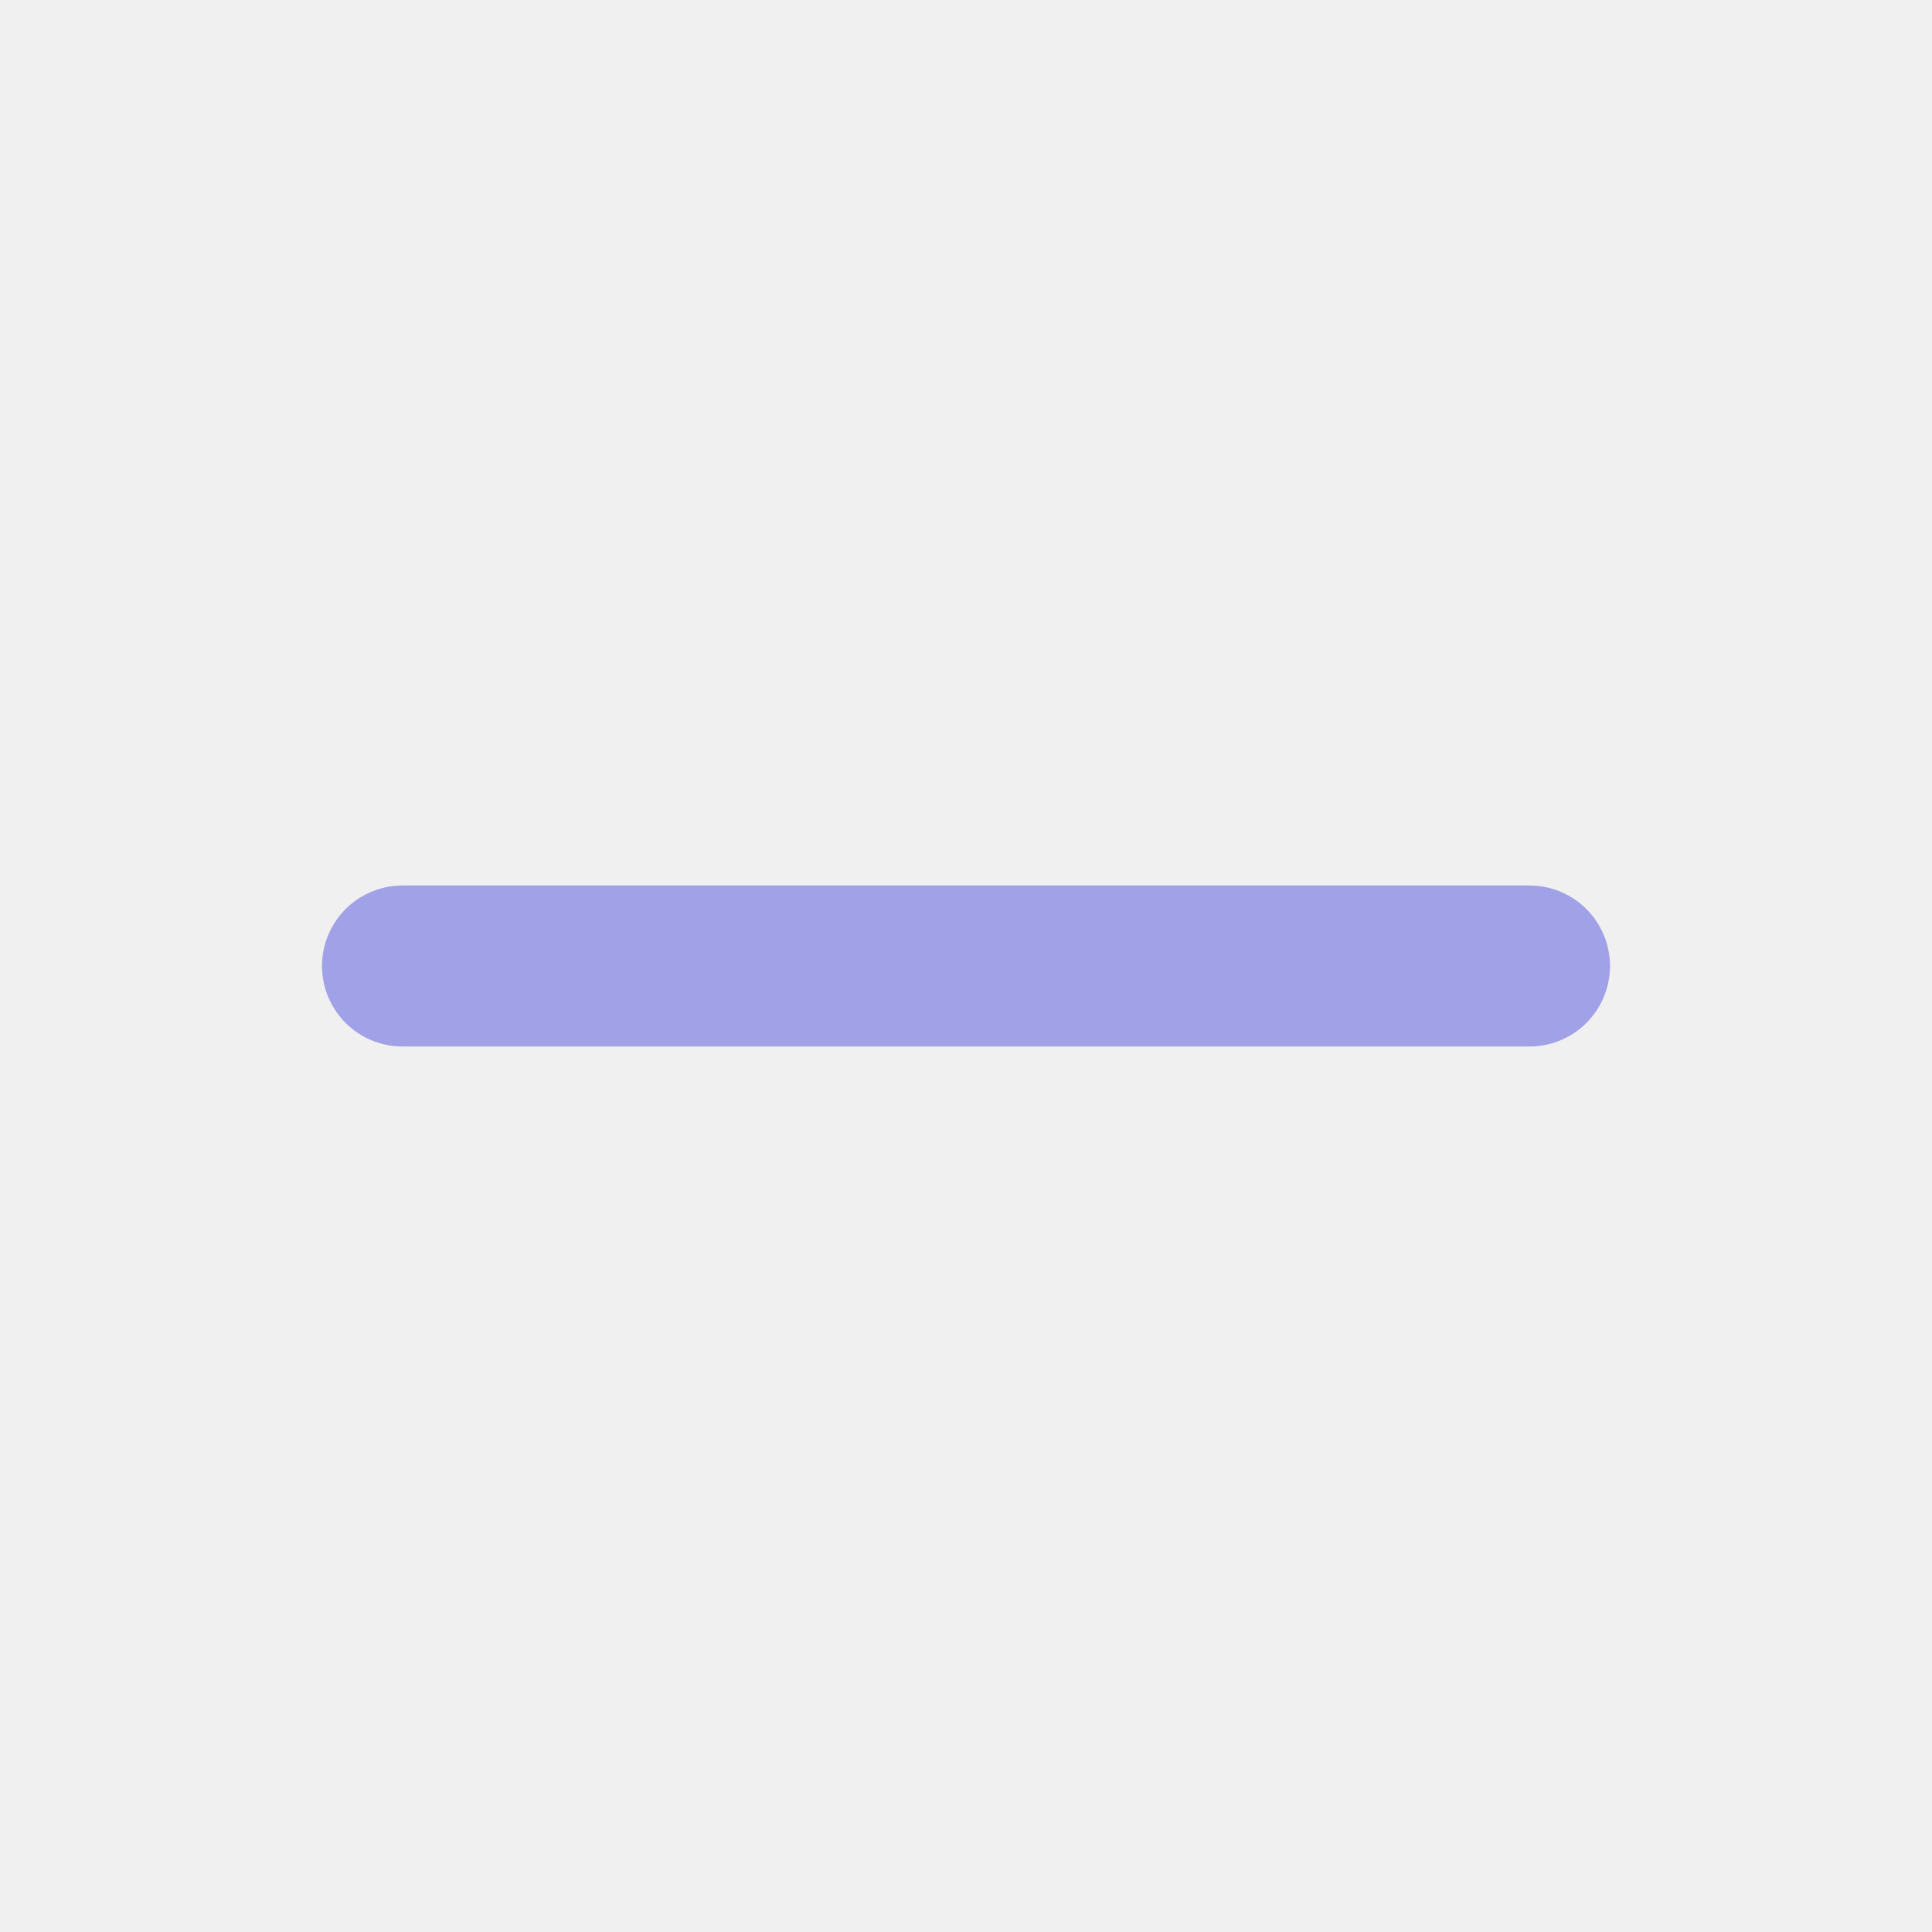
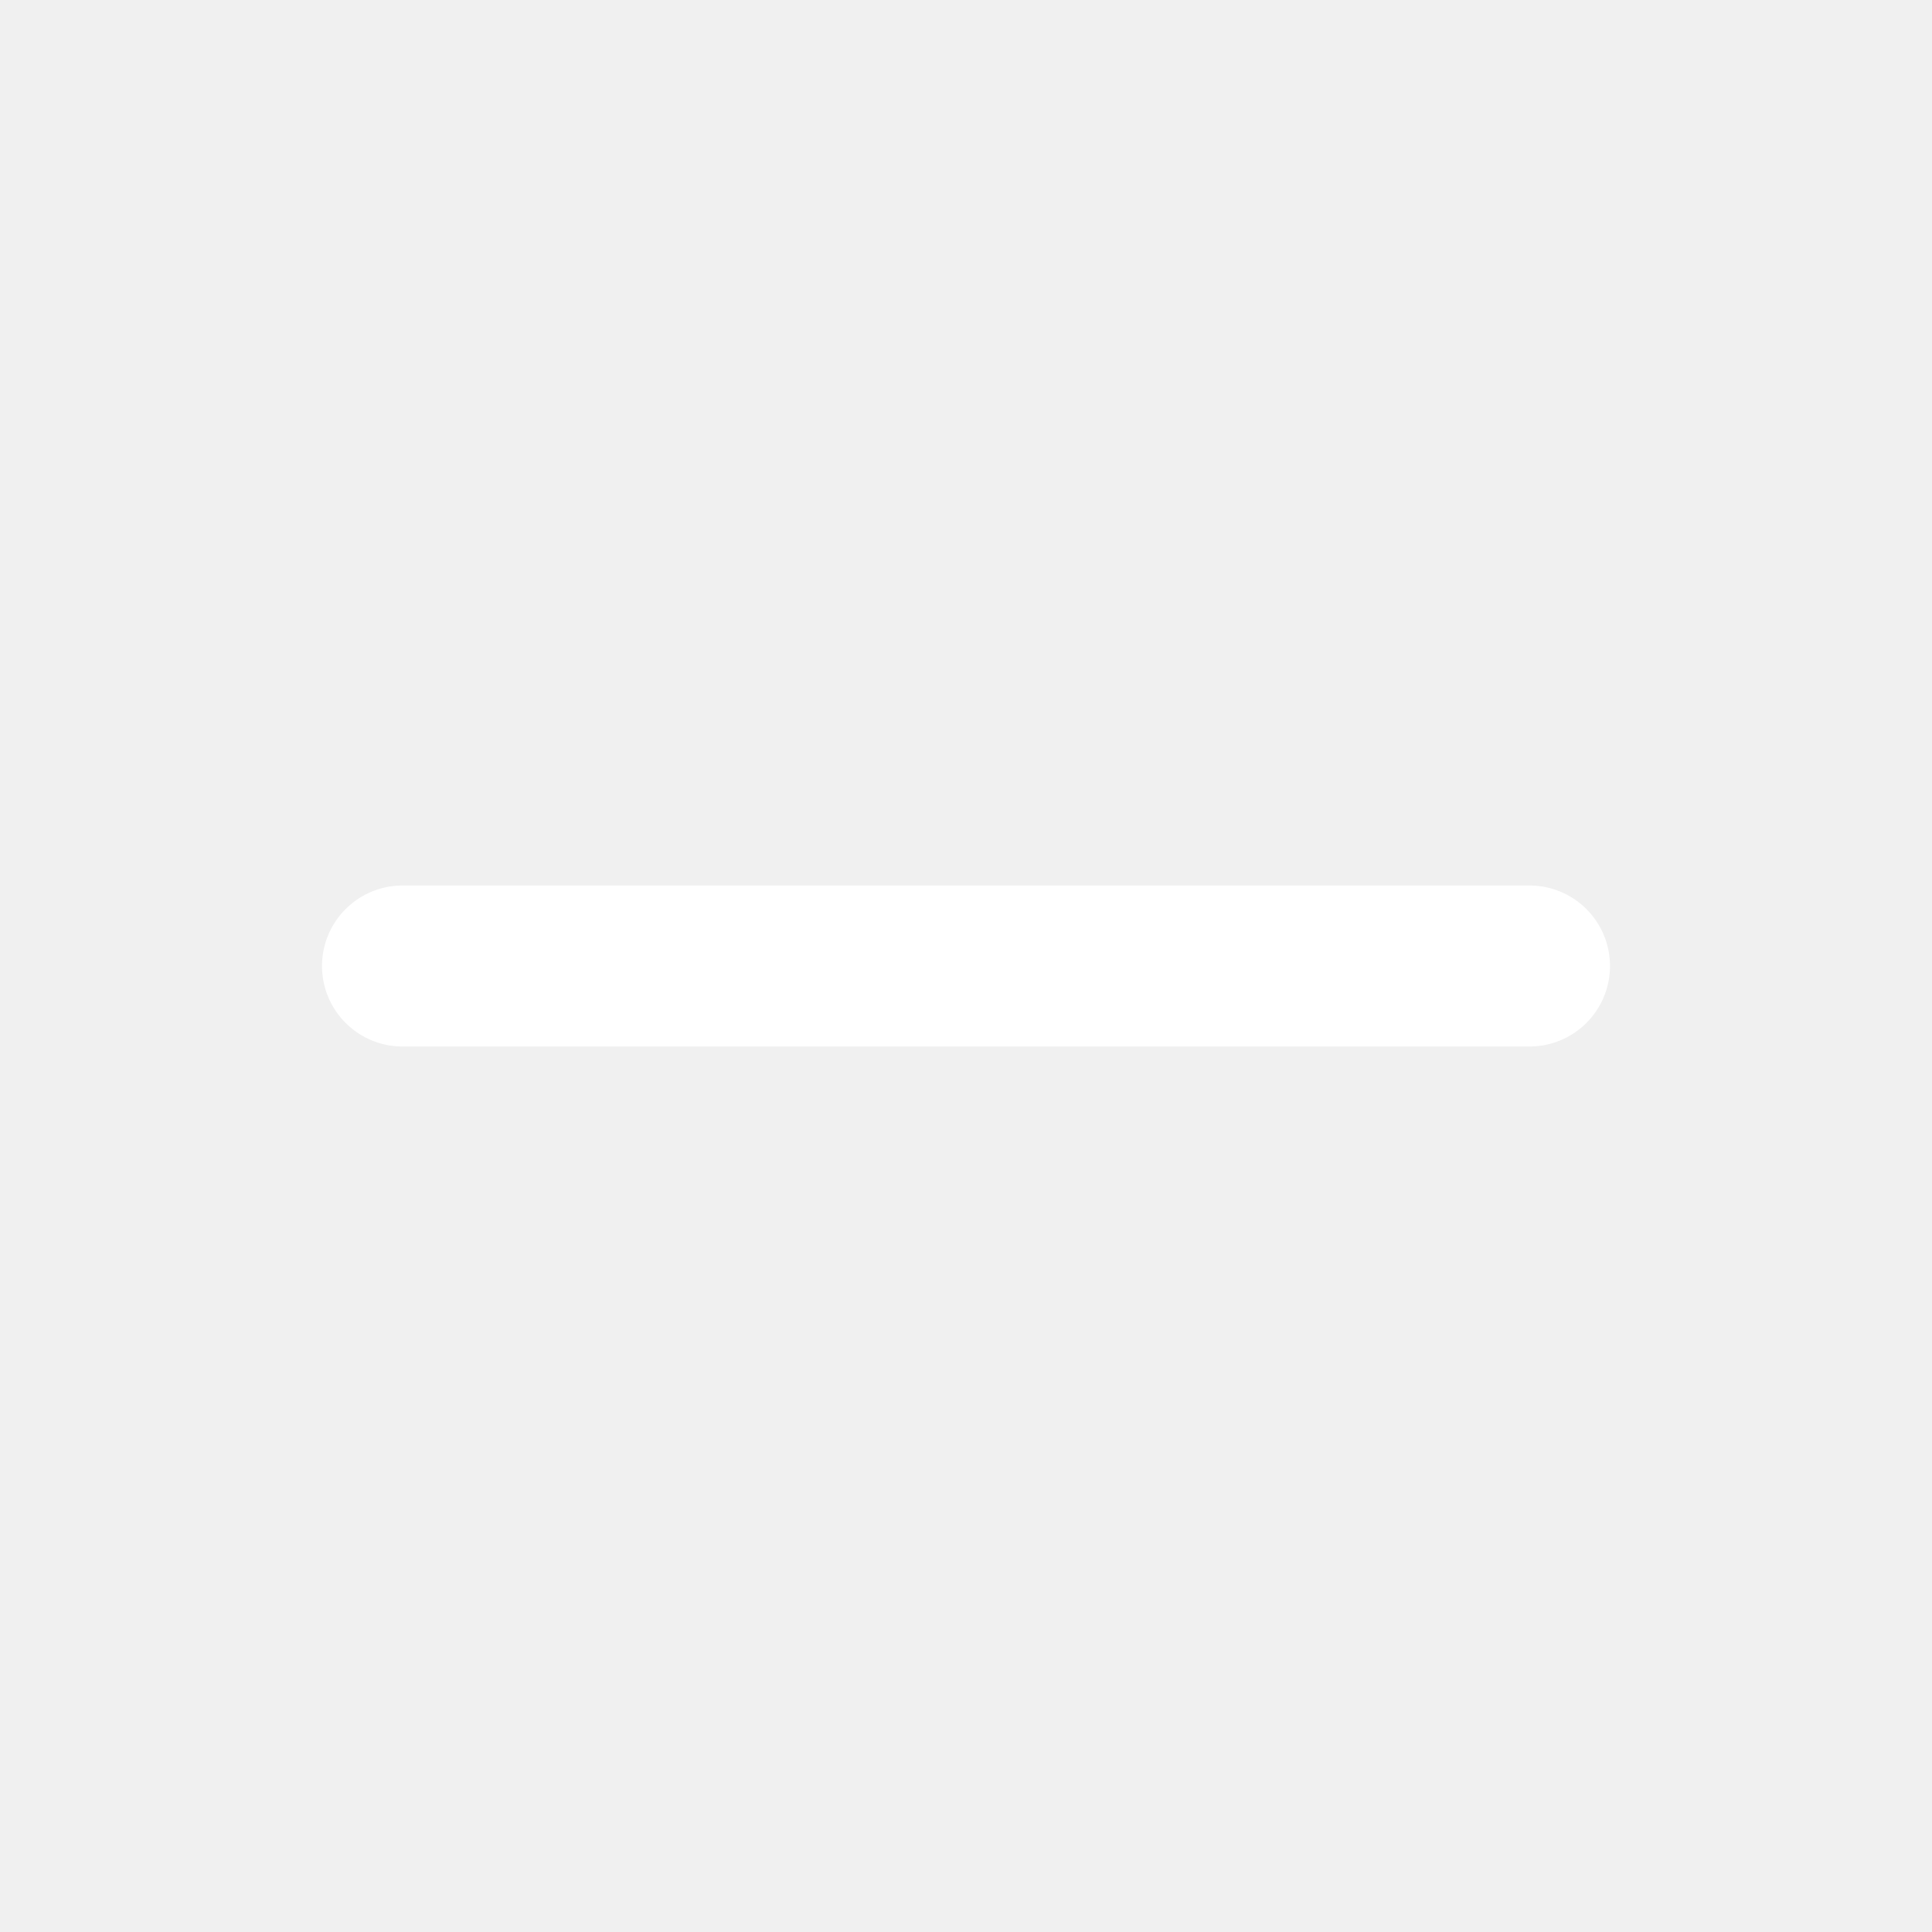
- <svg xmlns="http://www.w3.org/2000/svg" width="24" height="24" viewBox="0 0 24 24" fill="none" stroke="#A1A1E8" stroke-width="2" stroke-linecap="round" stroke-linejoin="round" class="lucide lucide-minus-icon lucide-minus">
+ <svg xmlns="http://www.w3.org/2000/svg" width="24" height="24" viewBox="0 0 24 24" fill="none" stroke="#FFFFFF" stroke-width="2" stroke-linecap="round" stroke-linejoin="round" class="lucide lucide-minus-icon lucide-minus">
  <path d="M5 12h14" />
</svg>
